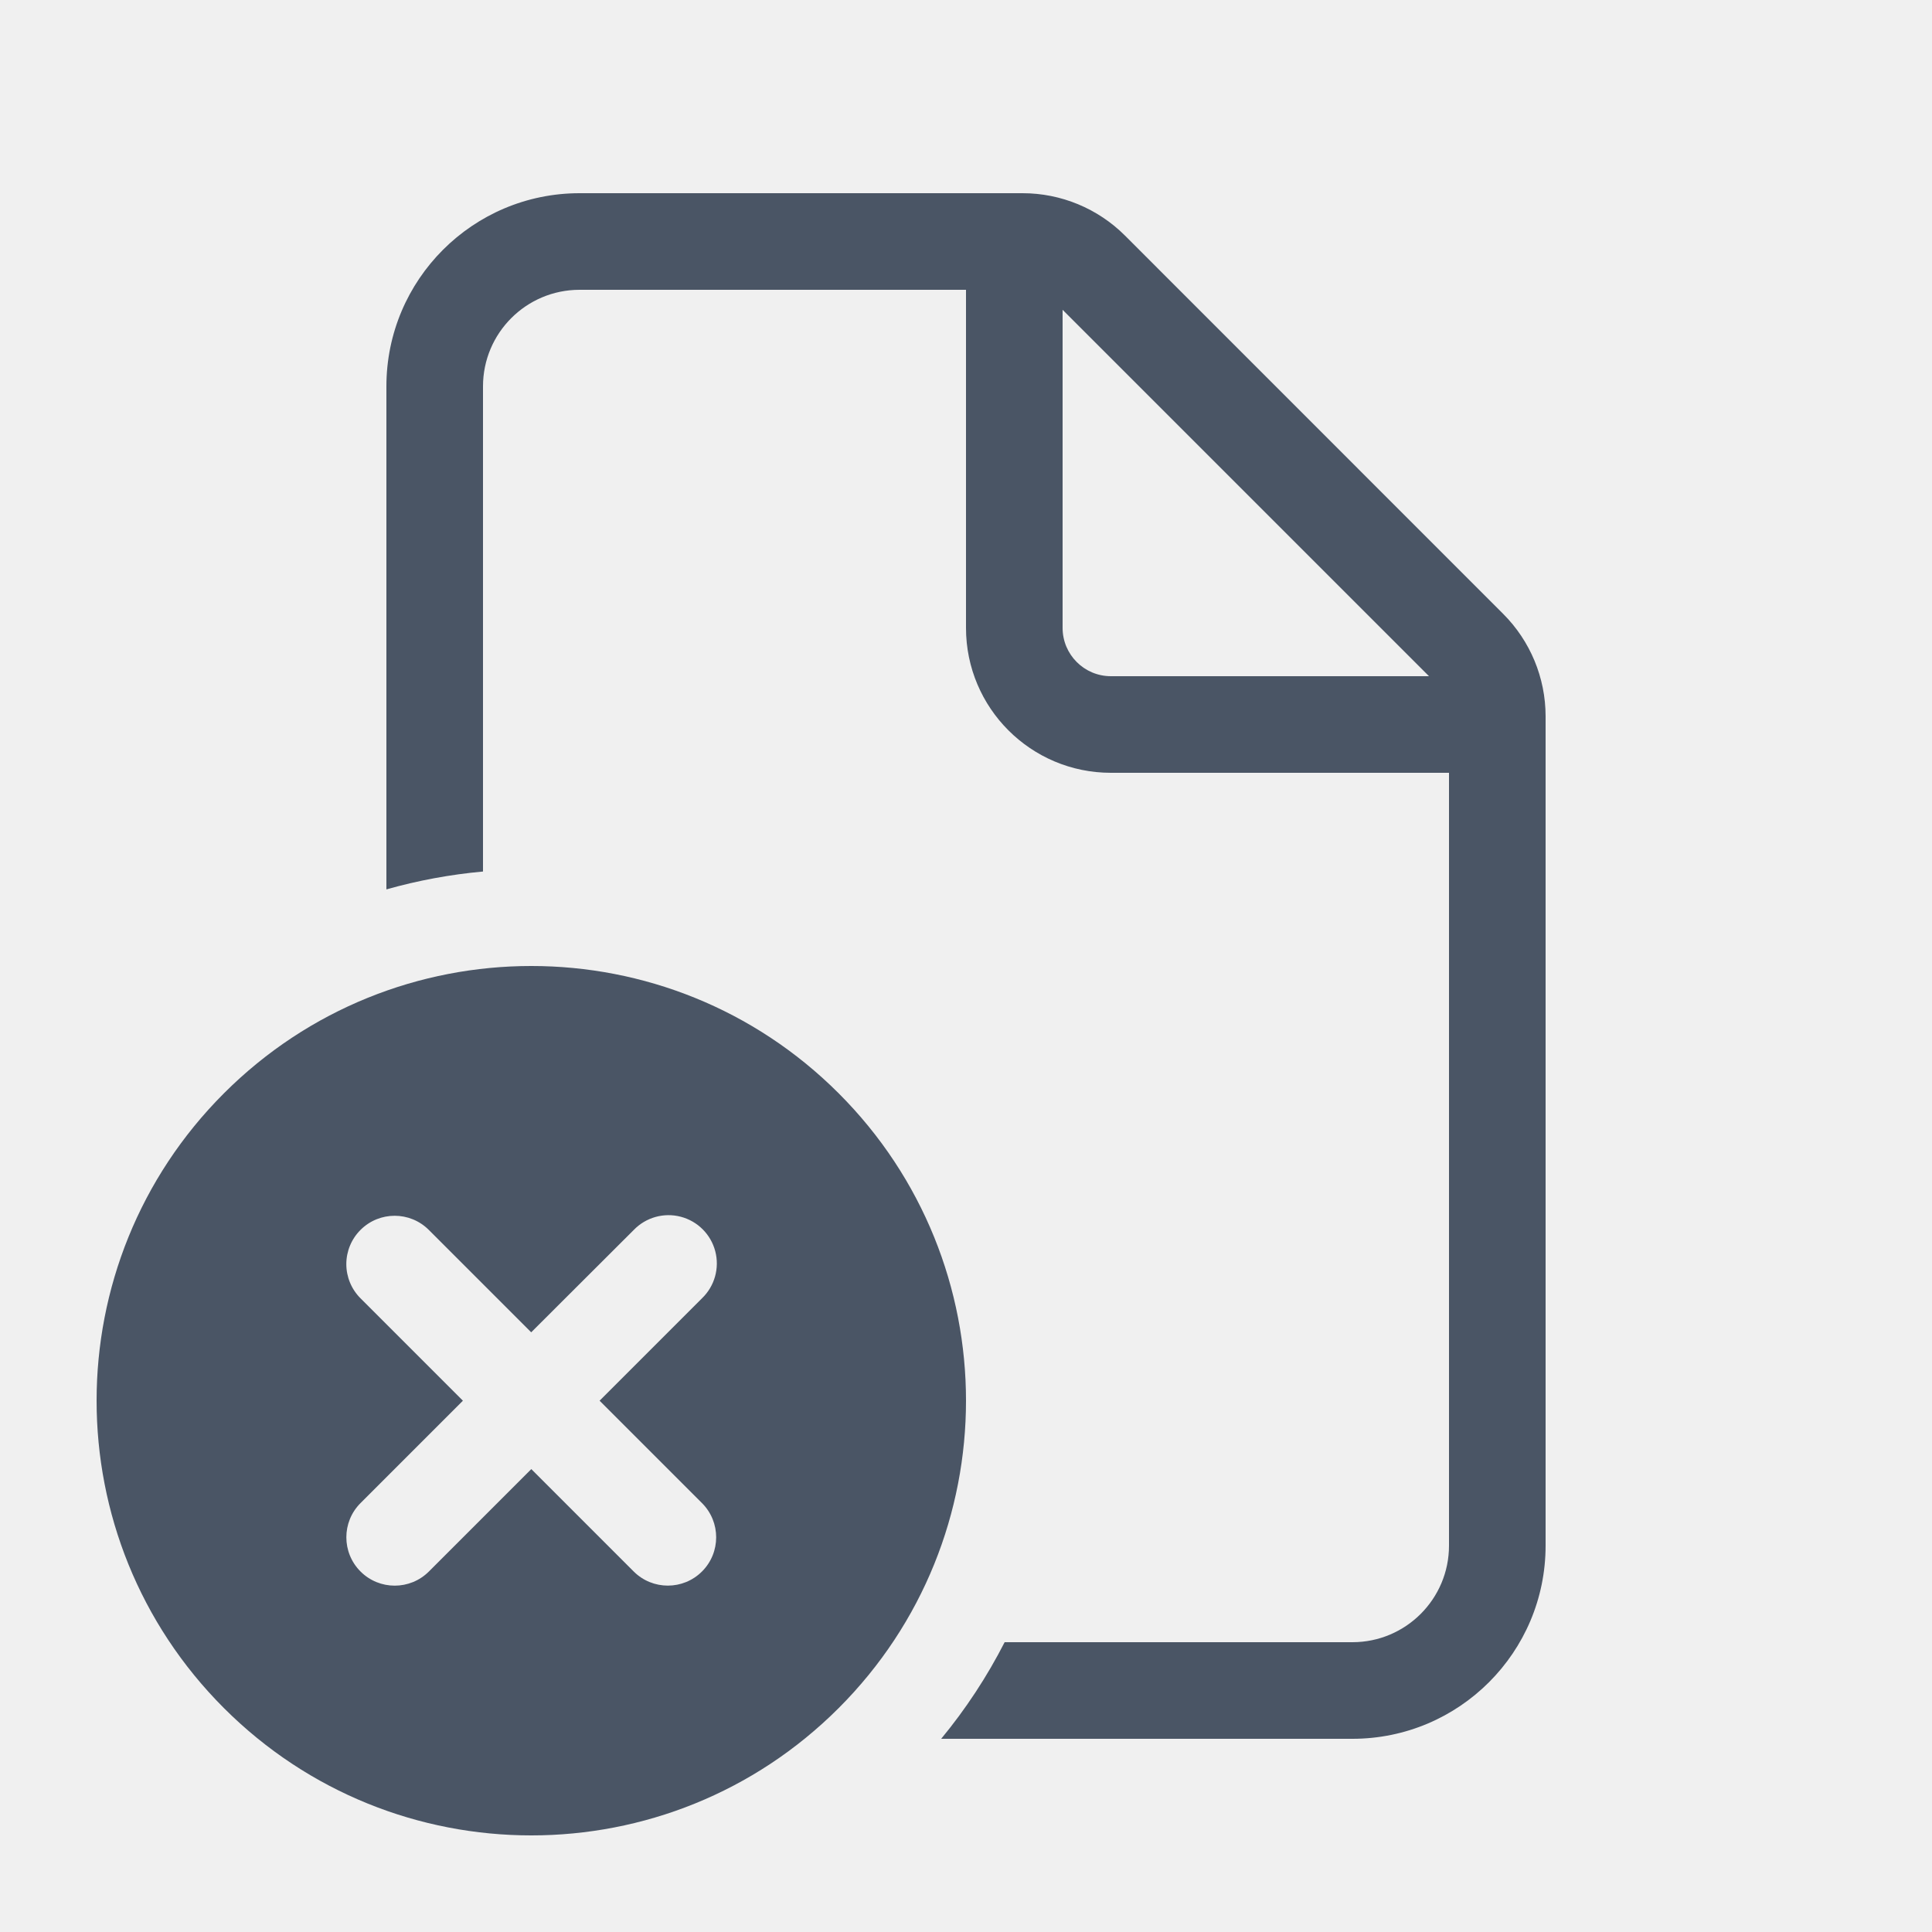
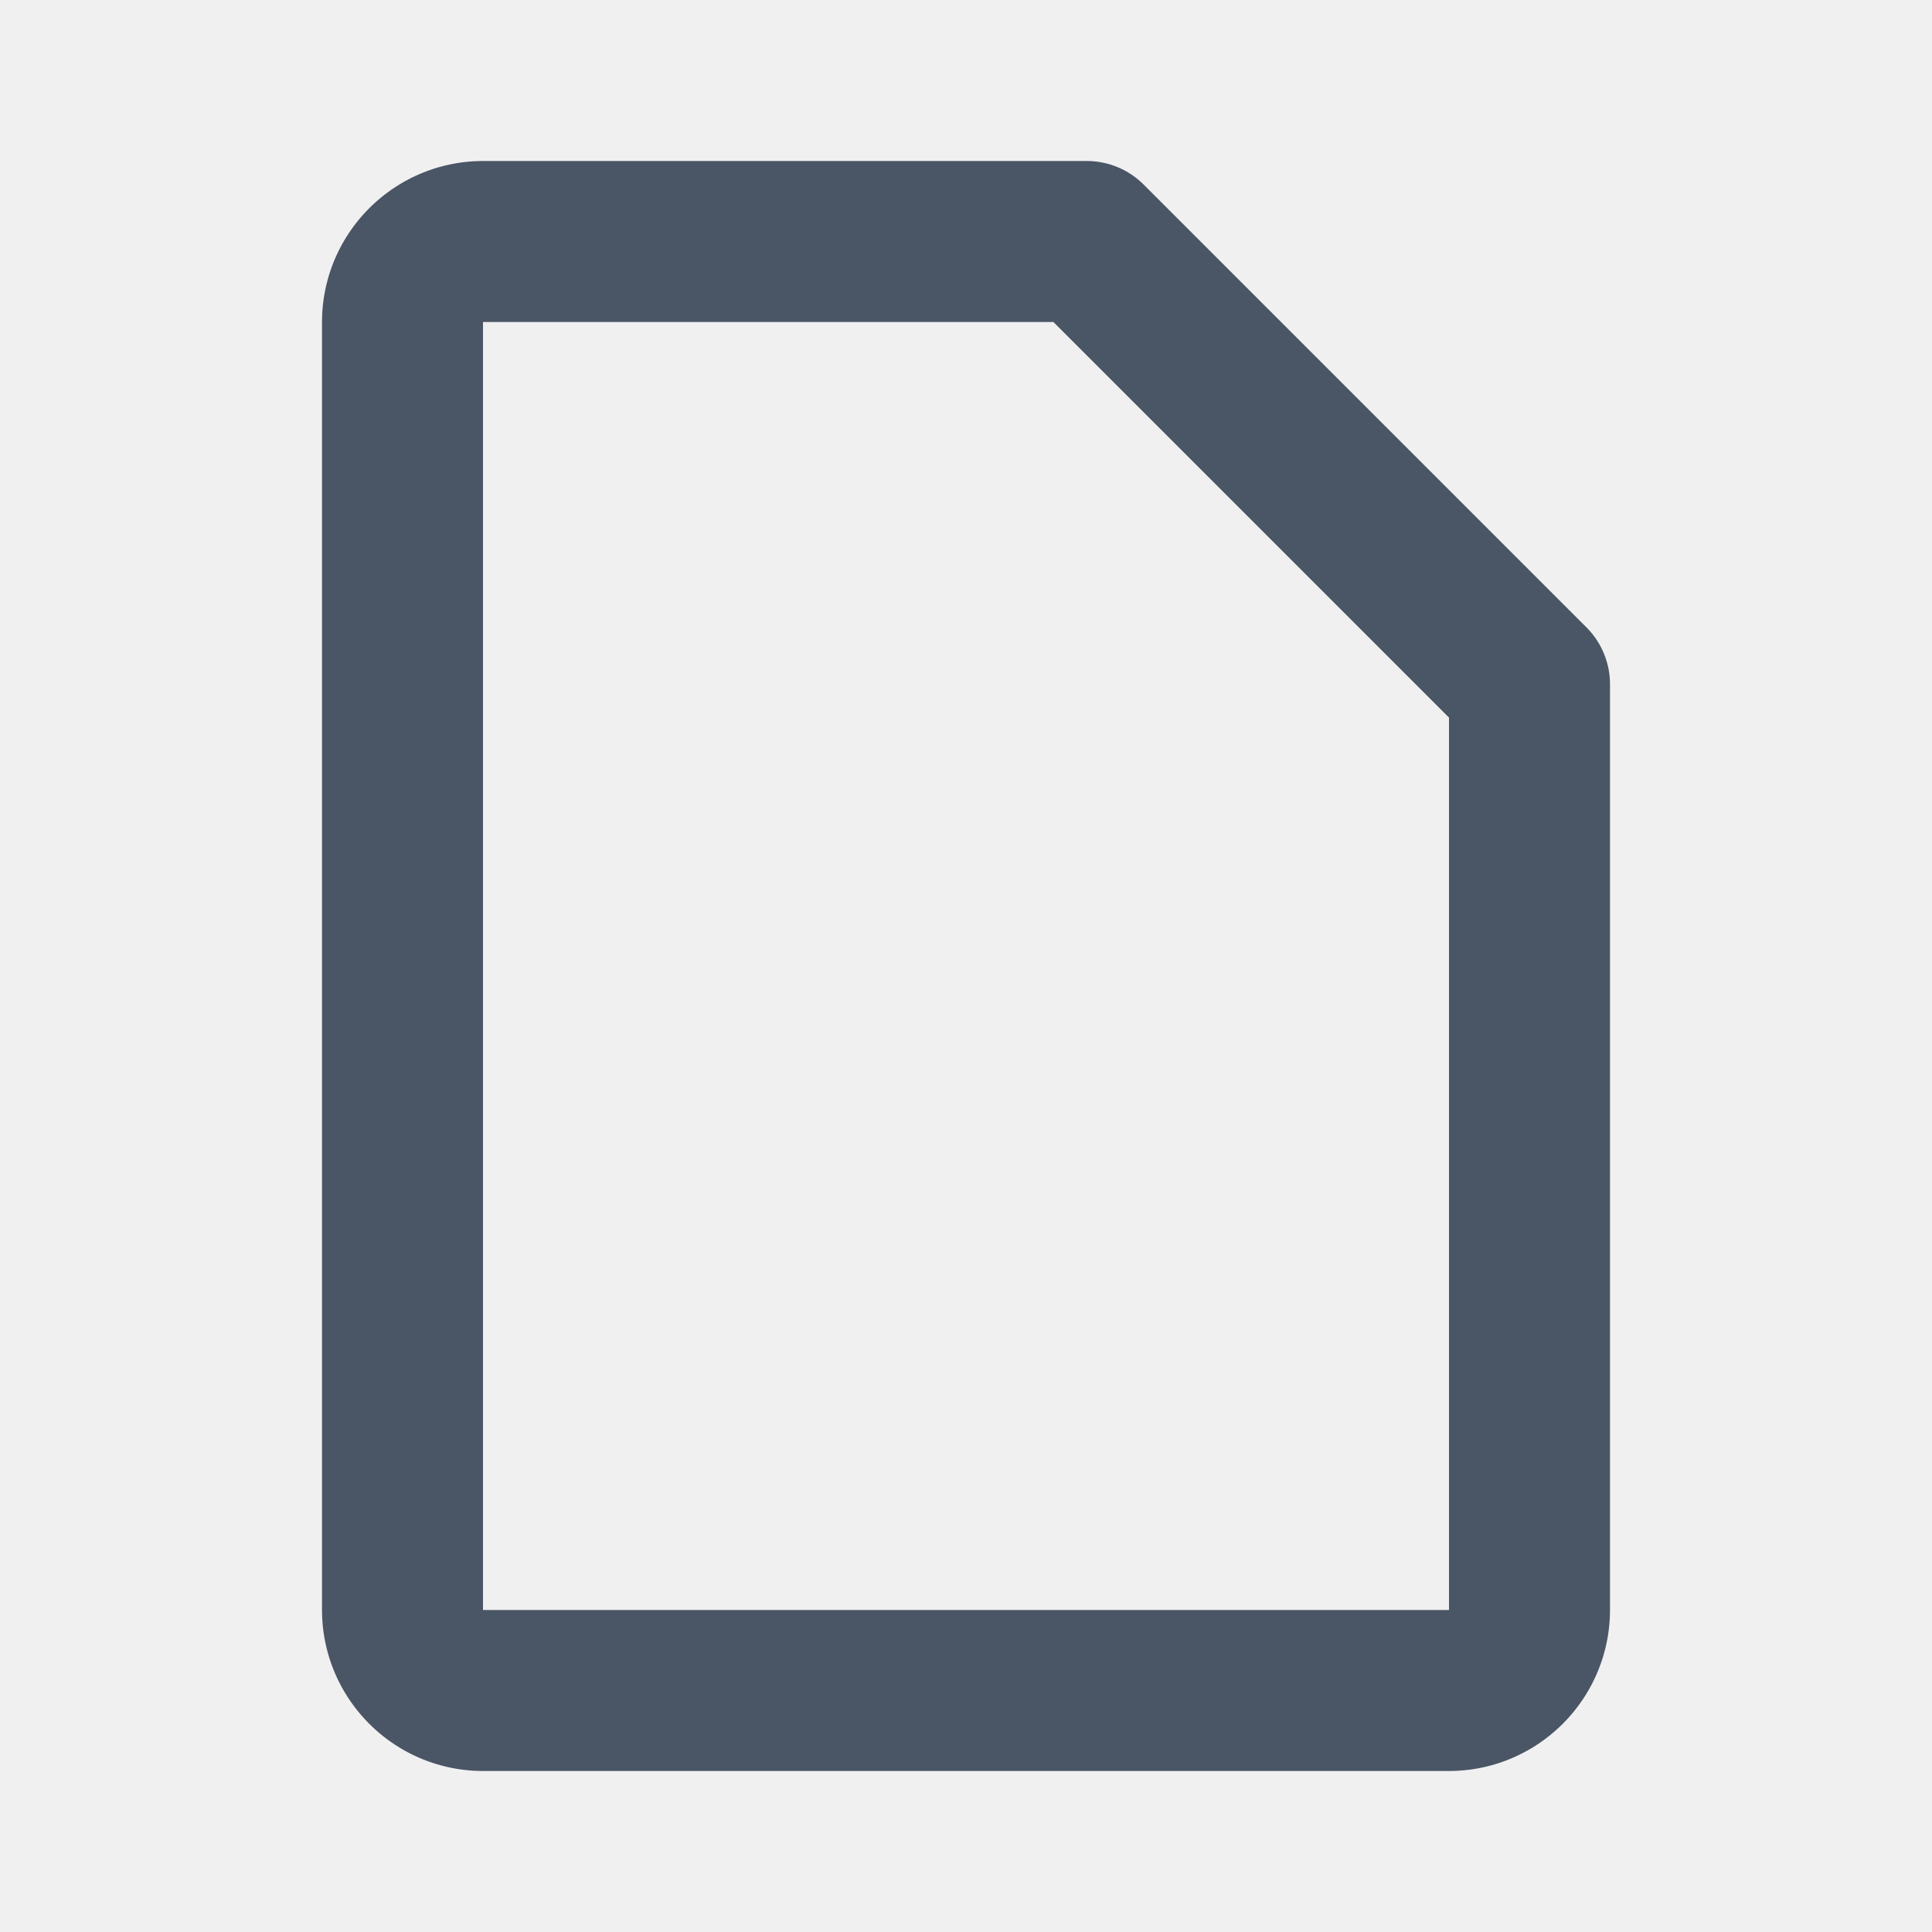
- <svg xmlns="http://www.w3.org/2000/svg" aria-hidden="true" role="img" width="64" height="64" viewBox="0 0 20 20" style="color: rgb(74, 85, 101); opacity: 1; transform: rotate(0deg);">
-   <path fill="currentColor" d="M6 2a2 2 0 0 0-2 2v5.207a5.5 5.5 0 0 1 1-.185V4a1 1 0 0 1 1-1h4v3.5A1.5 1.5 0 0 0 11.5 8H15v8a1 1 0 0 1-1 1h-3.6a5.5 5.5 0 0 1-.657 1H14a2 2 0 0 0 2-2V7.414a1.5 1.5 0 0 0-.44-1.06l-3.914-3.915A1.5 1.5 0 0 0 10.586 2zm8.793 5H11.5a.5.5 0 0 1-.5-.5V3.207zM8.682 17.682a4.5 4.5 0 1 0-6.364-6.364a4.5 4.5 0 0 0 6.364 6.364m-4.95-4.95a.5.5 0 0 1 .707 0l1.06 1.06l1.062-1.06a.5.5 0 1 1 .707.707L6.207 14.5l1.06 1.06a.5.5 0 1 1-.707.708l-1.06-1.06l-1.06 1.06a.5.5 0 1 1-.708-.708l1.06-1.06l-1.06-1.06a.5.5 0 0 1 0-.708" />
+ <svg xmlns="http://www.w3.org/2000/svg" aria-hidden="true" role="img" width="64" height="64" viewBox="0 0 24 24" style="color: rgb(74, 85, 101); opacity: 1; transform: rotate(0deg);">
+   <defs>
+     <mask id="iconifyReact5156">
+       <g stroke="#fff" stroke-linecap="round" stroke-linejoin="round" stroke-width="2">
+         <path fill="none" stroke-dasharray="62" d="M13.5 3l5.5 5.5v11.5c0 0.55 -0.45 1 -1 1h-12c-0.55 0 -1 -0.45 -1 -1v-16c0 -0.55 0.45 -1 1 -1Z">
+           <animate fill="freeze" attributeName="stroke-dashoffset" dur="0.6s" values="62;0" />
+         </path>
+         <path fill="#fff" d="M14 3.5l0 4.5l4.5 0Z" opacity="0">
+           <set fill="freeze" attributeName="opacity" begin="0.6s" to="1" />
+           <animate fill="freeze" attributeName="d" begin="0.6s" dur="0.2s" values="M14 3.5l2.25 2.25l2.25 2.25Z;M14 3.5l0 4.5l4.5 0Z" />
+         </path>
+         <g fill="none">
+           <path stroke-dasharray="8" stroke-dashoffset="8" d="M9 13h6">
+             <animate fill="freeze" attributeName="stroke-dashoffset" begin="0.8s" dur="0.2s" to="0" />
+           </path>
+           <path stroke-dasharray="6" stroke-dashoffset="6" d="M9 17h3">
+             <animate fill="freeze" attributeName="stroke-dashoffset" begin="1s" dur="0.2s" to="0" />
+           </path>
+         </g>
+       </g>
+       <path d="M19 13c3.31 0 6 2.69 6 6c0 3.31 -2.69 6 -6 6c-3.31 0 -6 -2.69 -6 -6c0 -3.31 2.69 -6 6 -6Z" opacity="0">
+         <set fill="freeze" attributeName="opacity" begin="1.2s" to="1" />
+       </path>
+     </mask>
+   </defs>
+   <path fill="currentColor" d="M0 0h24v24H0z" mask="url(#iconifyReact5156)" />
+   <g fill="none" stroke="currentColor" stroke-dasharray="8" stroke-dashoffset="8" stroke-linecap="round" stroke-linejoin="round" stroke-width="2">
+     <path d="M17 17l4 4">
+       <animate fill="freeze" attributeName="stroke-dashoffset" begin="1.2s" dur="0.2s" to="0" />
+     </path>
+     <path d="M21 17l-4 4">
+       <animate fill="freeze" attributeName="stroke-dashoffset" begin="1.4s" dur="0.2s" to="0" />
+     </path>
+   </g>
</svg>
